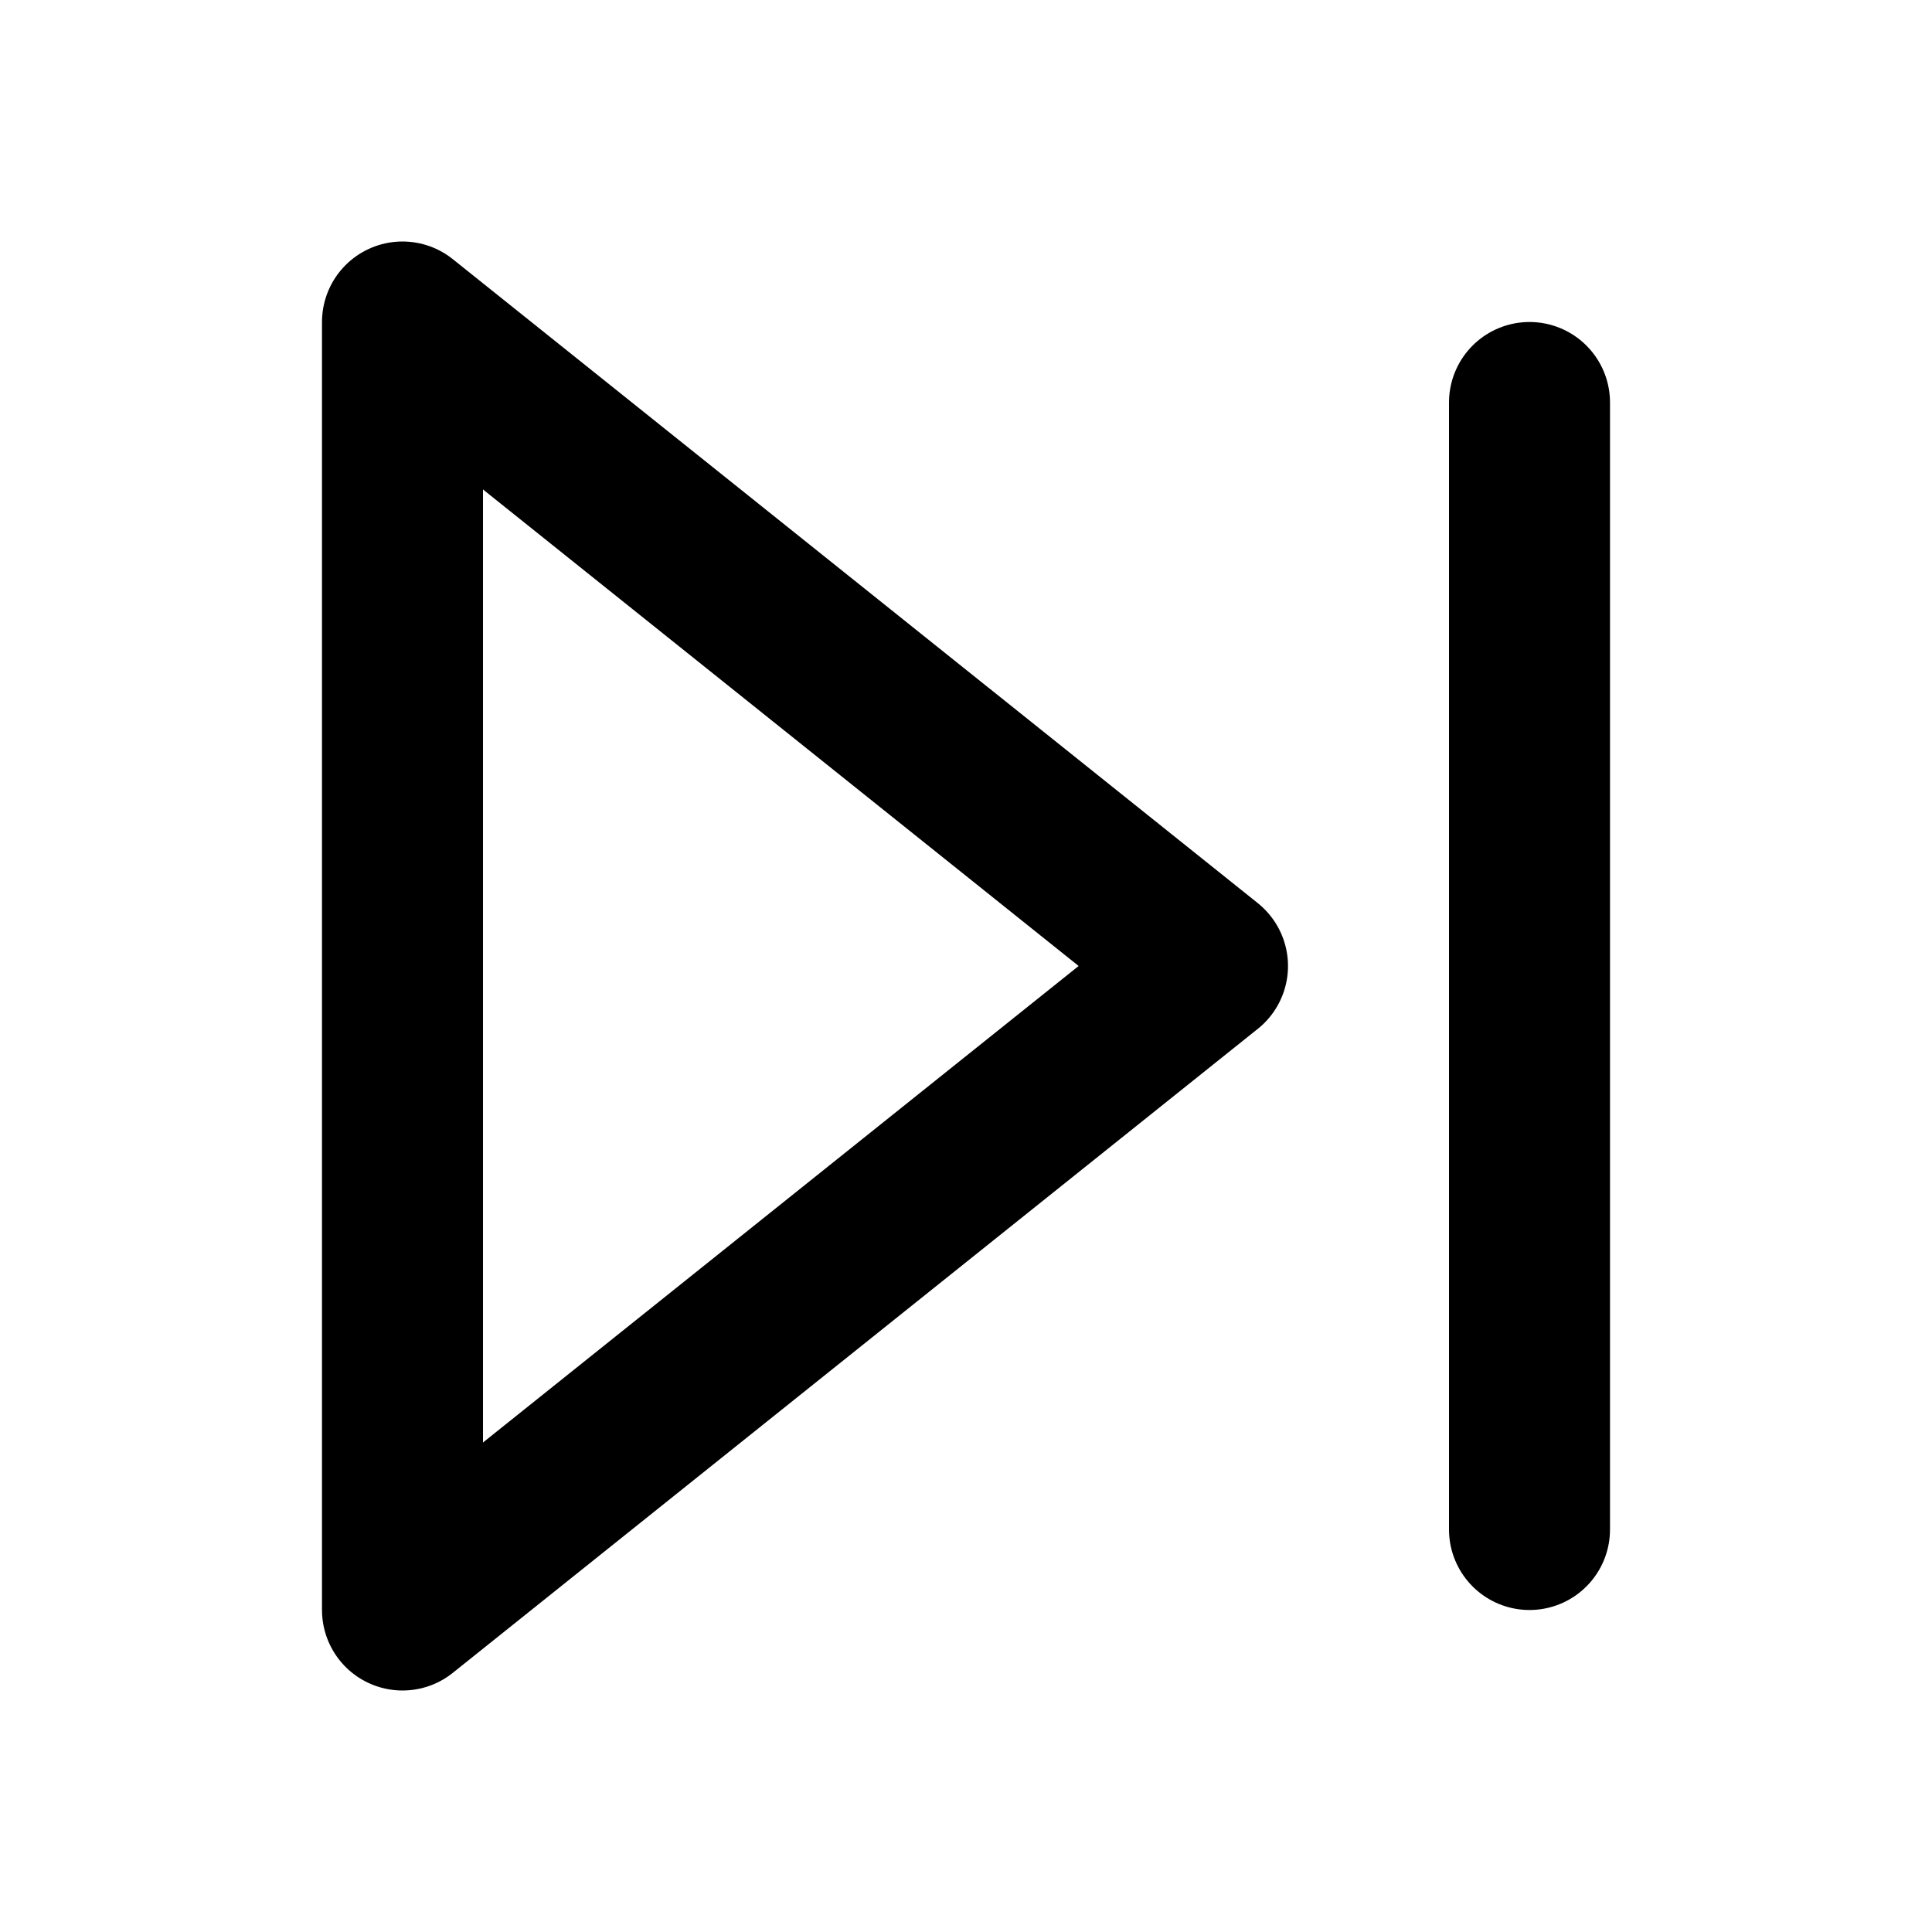
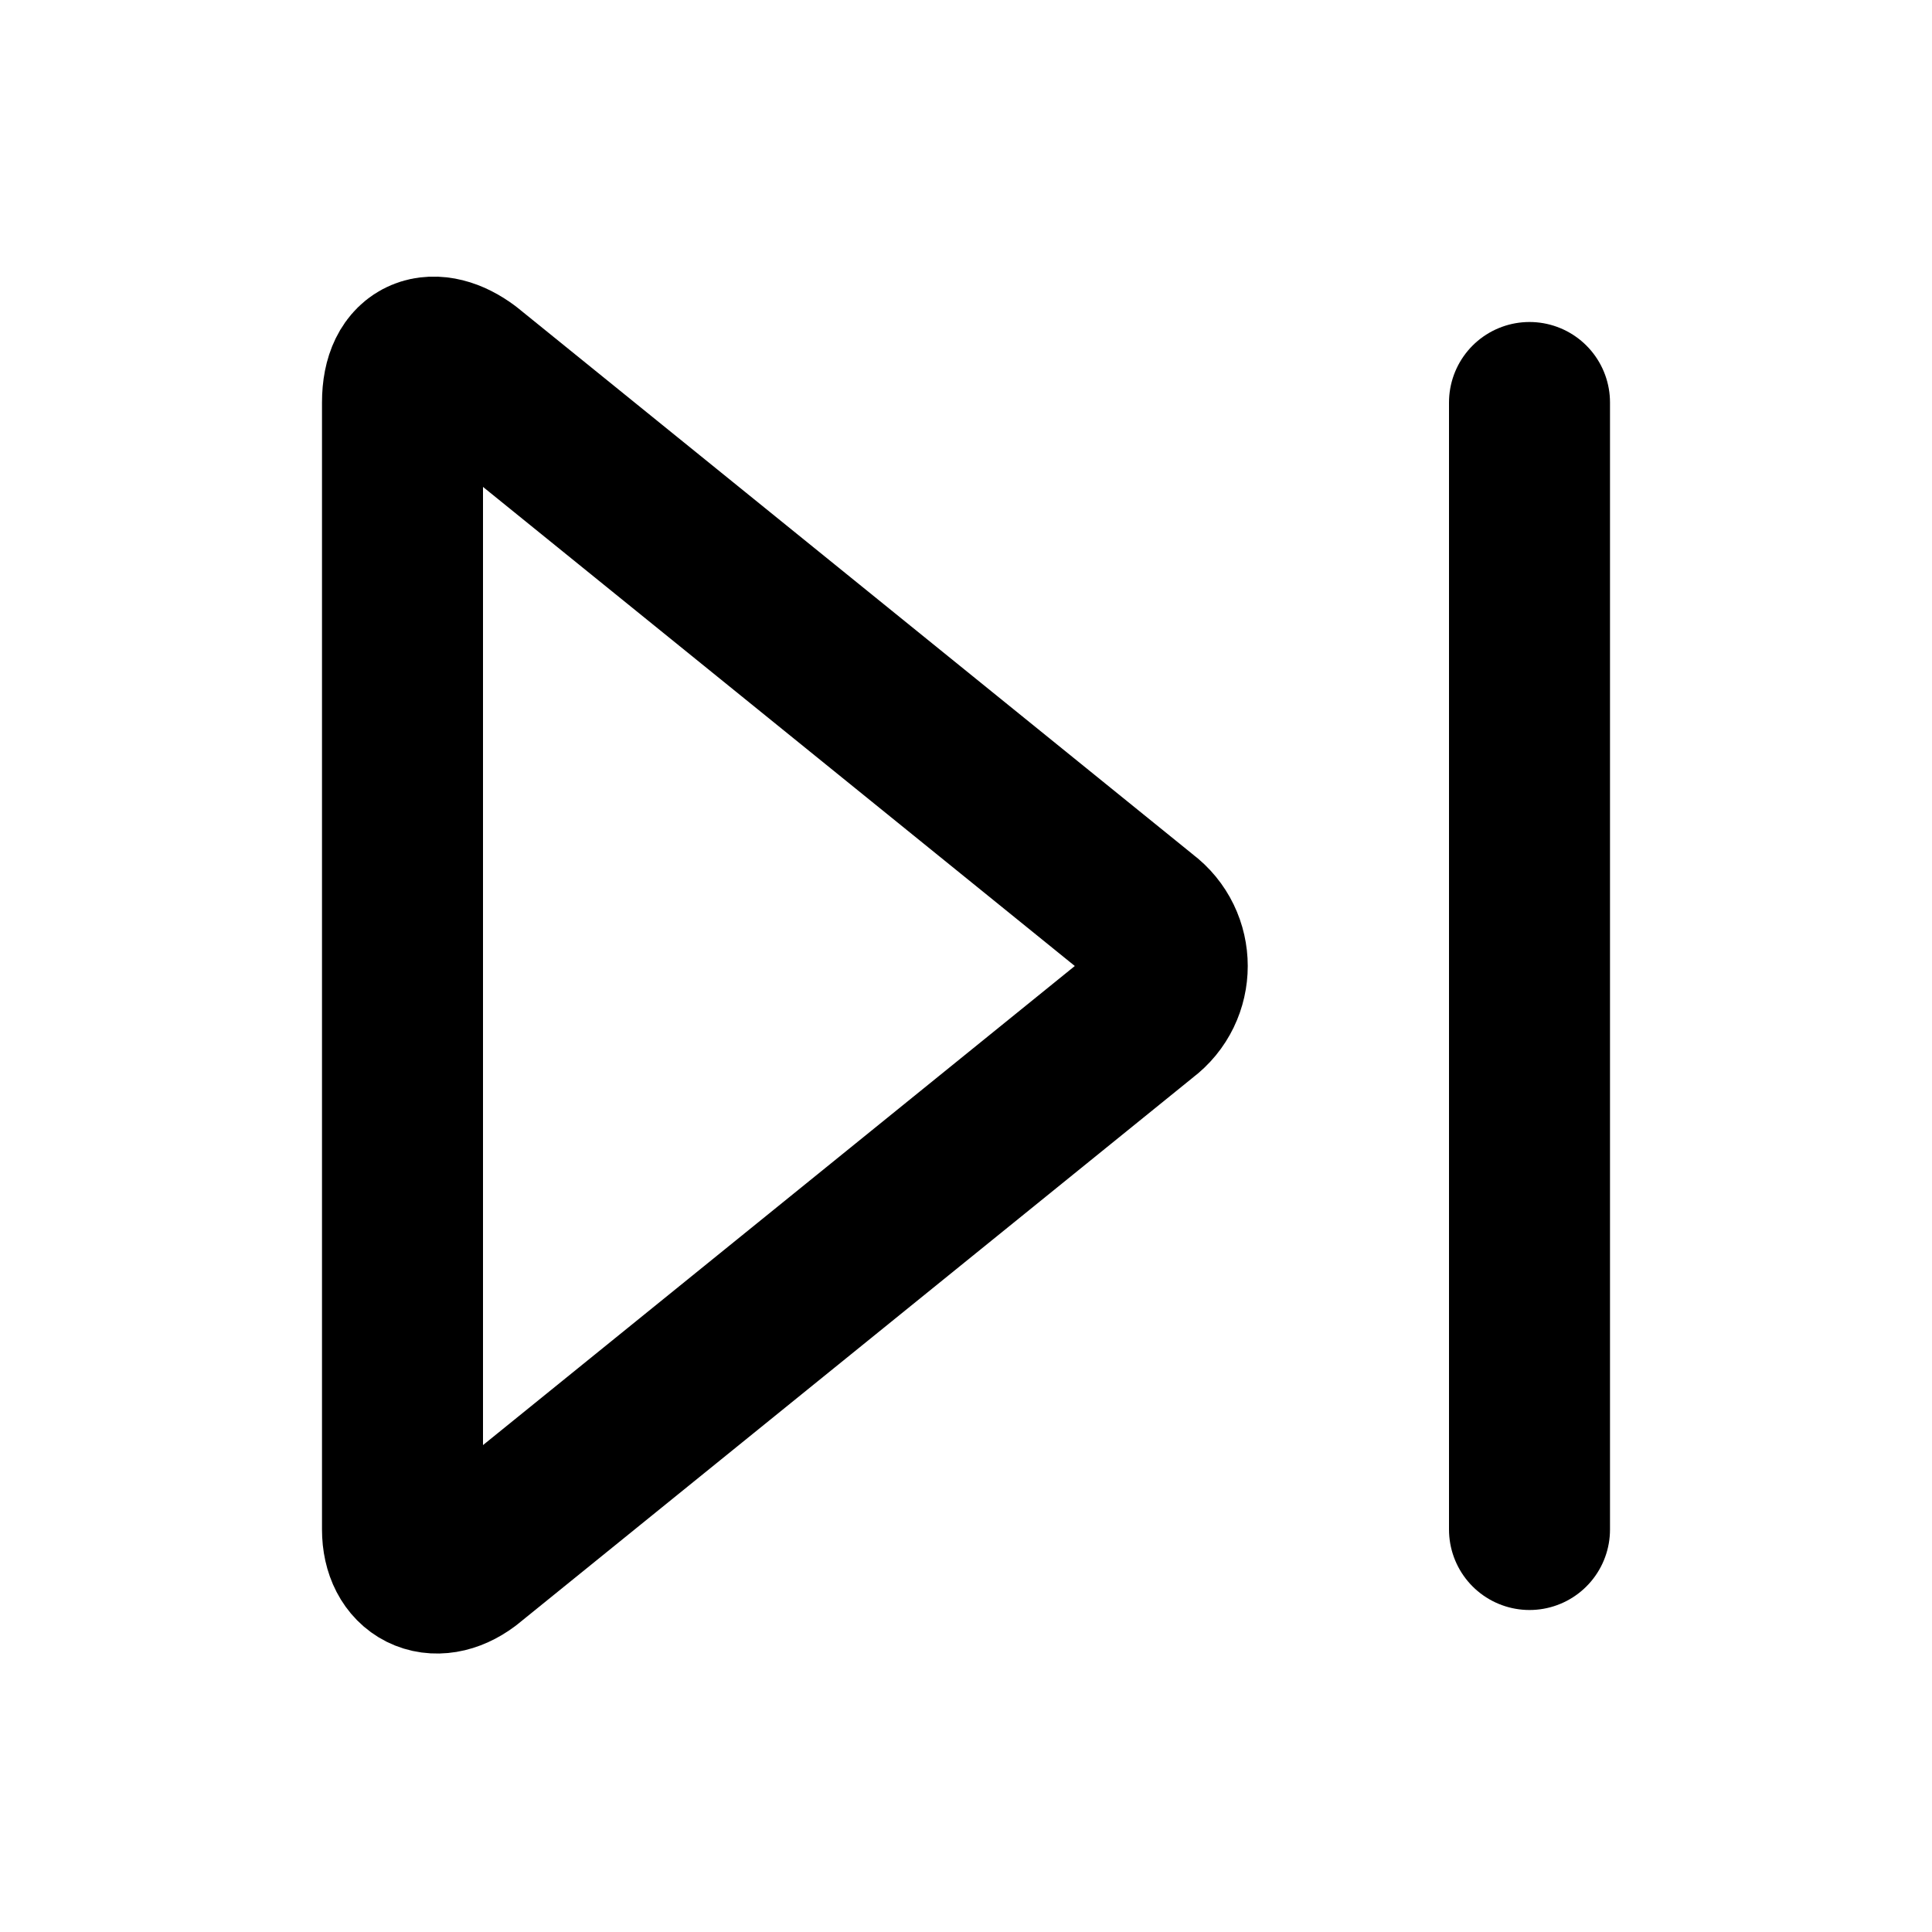
<svg xmlns="http://www.w3.org/2000/svg" width="24" height="24" viewBox="0 0 24 24" fill="none" stroke="currentColor" stroke-width="2" stroke-linecap="round" stroke-linejoin="round">
-   <polygon points="5 4 15 12 5 20 5 4" />
+   <path d="M5 5c0-.6.4-.7.8-.4l8.4 6.8c.4.3.4.9 0 1.2l-8.4 6.8c-.4.3-.8.1-.8-.4V5z" />
  <line x1="19" x2="19" y1="5" y2="19" />
</svg>
